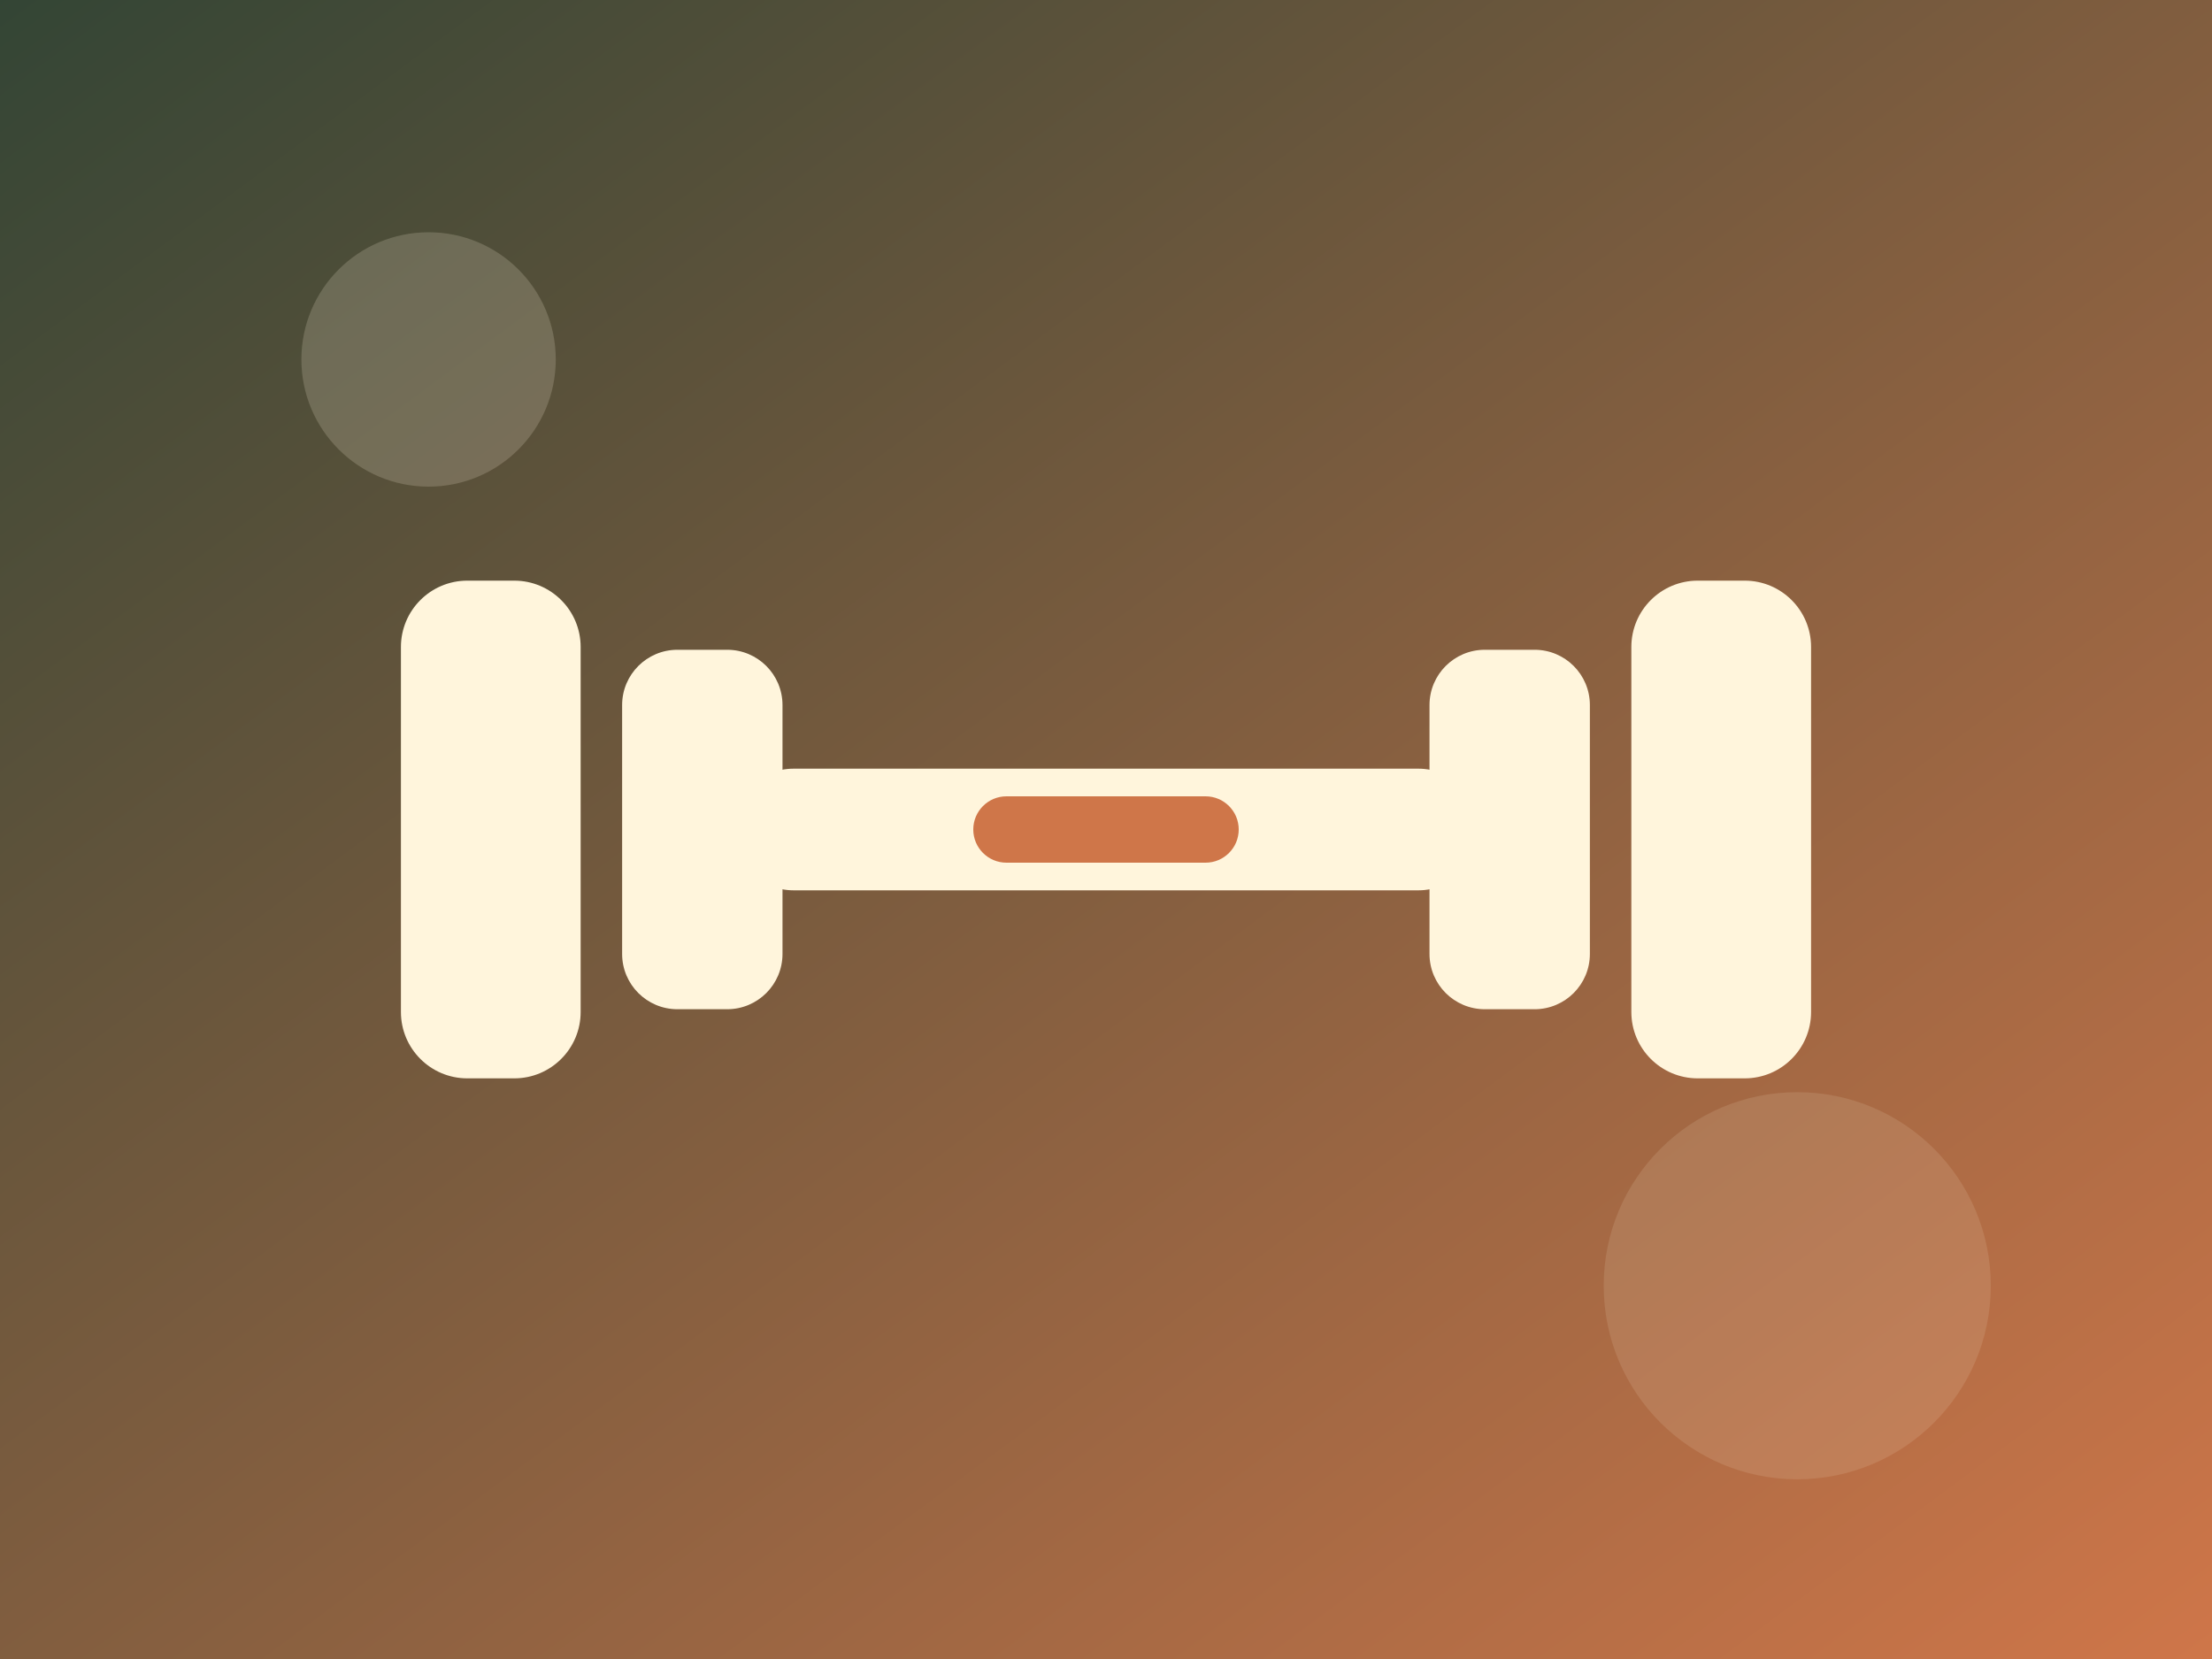
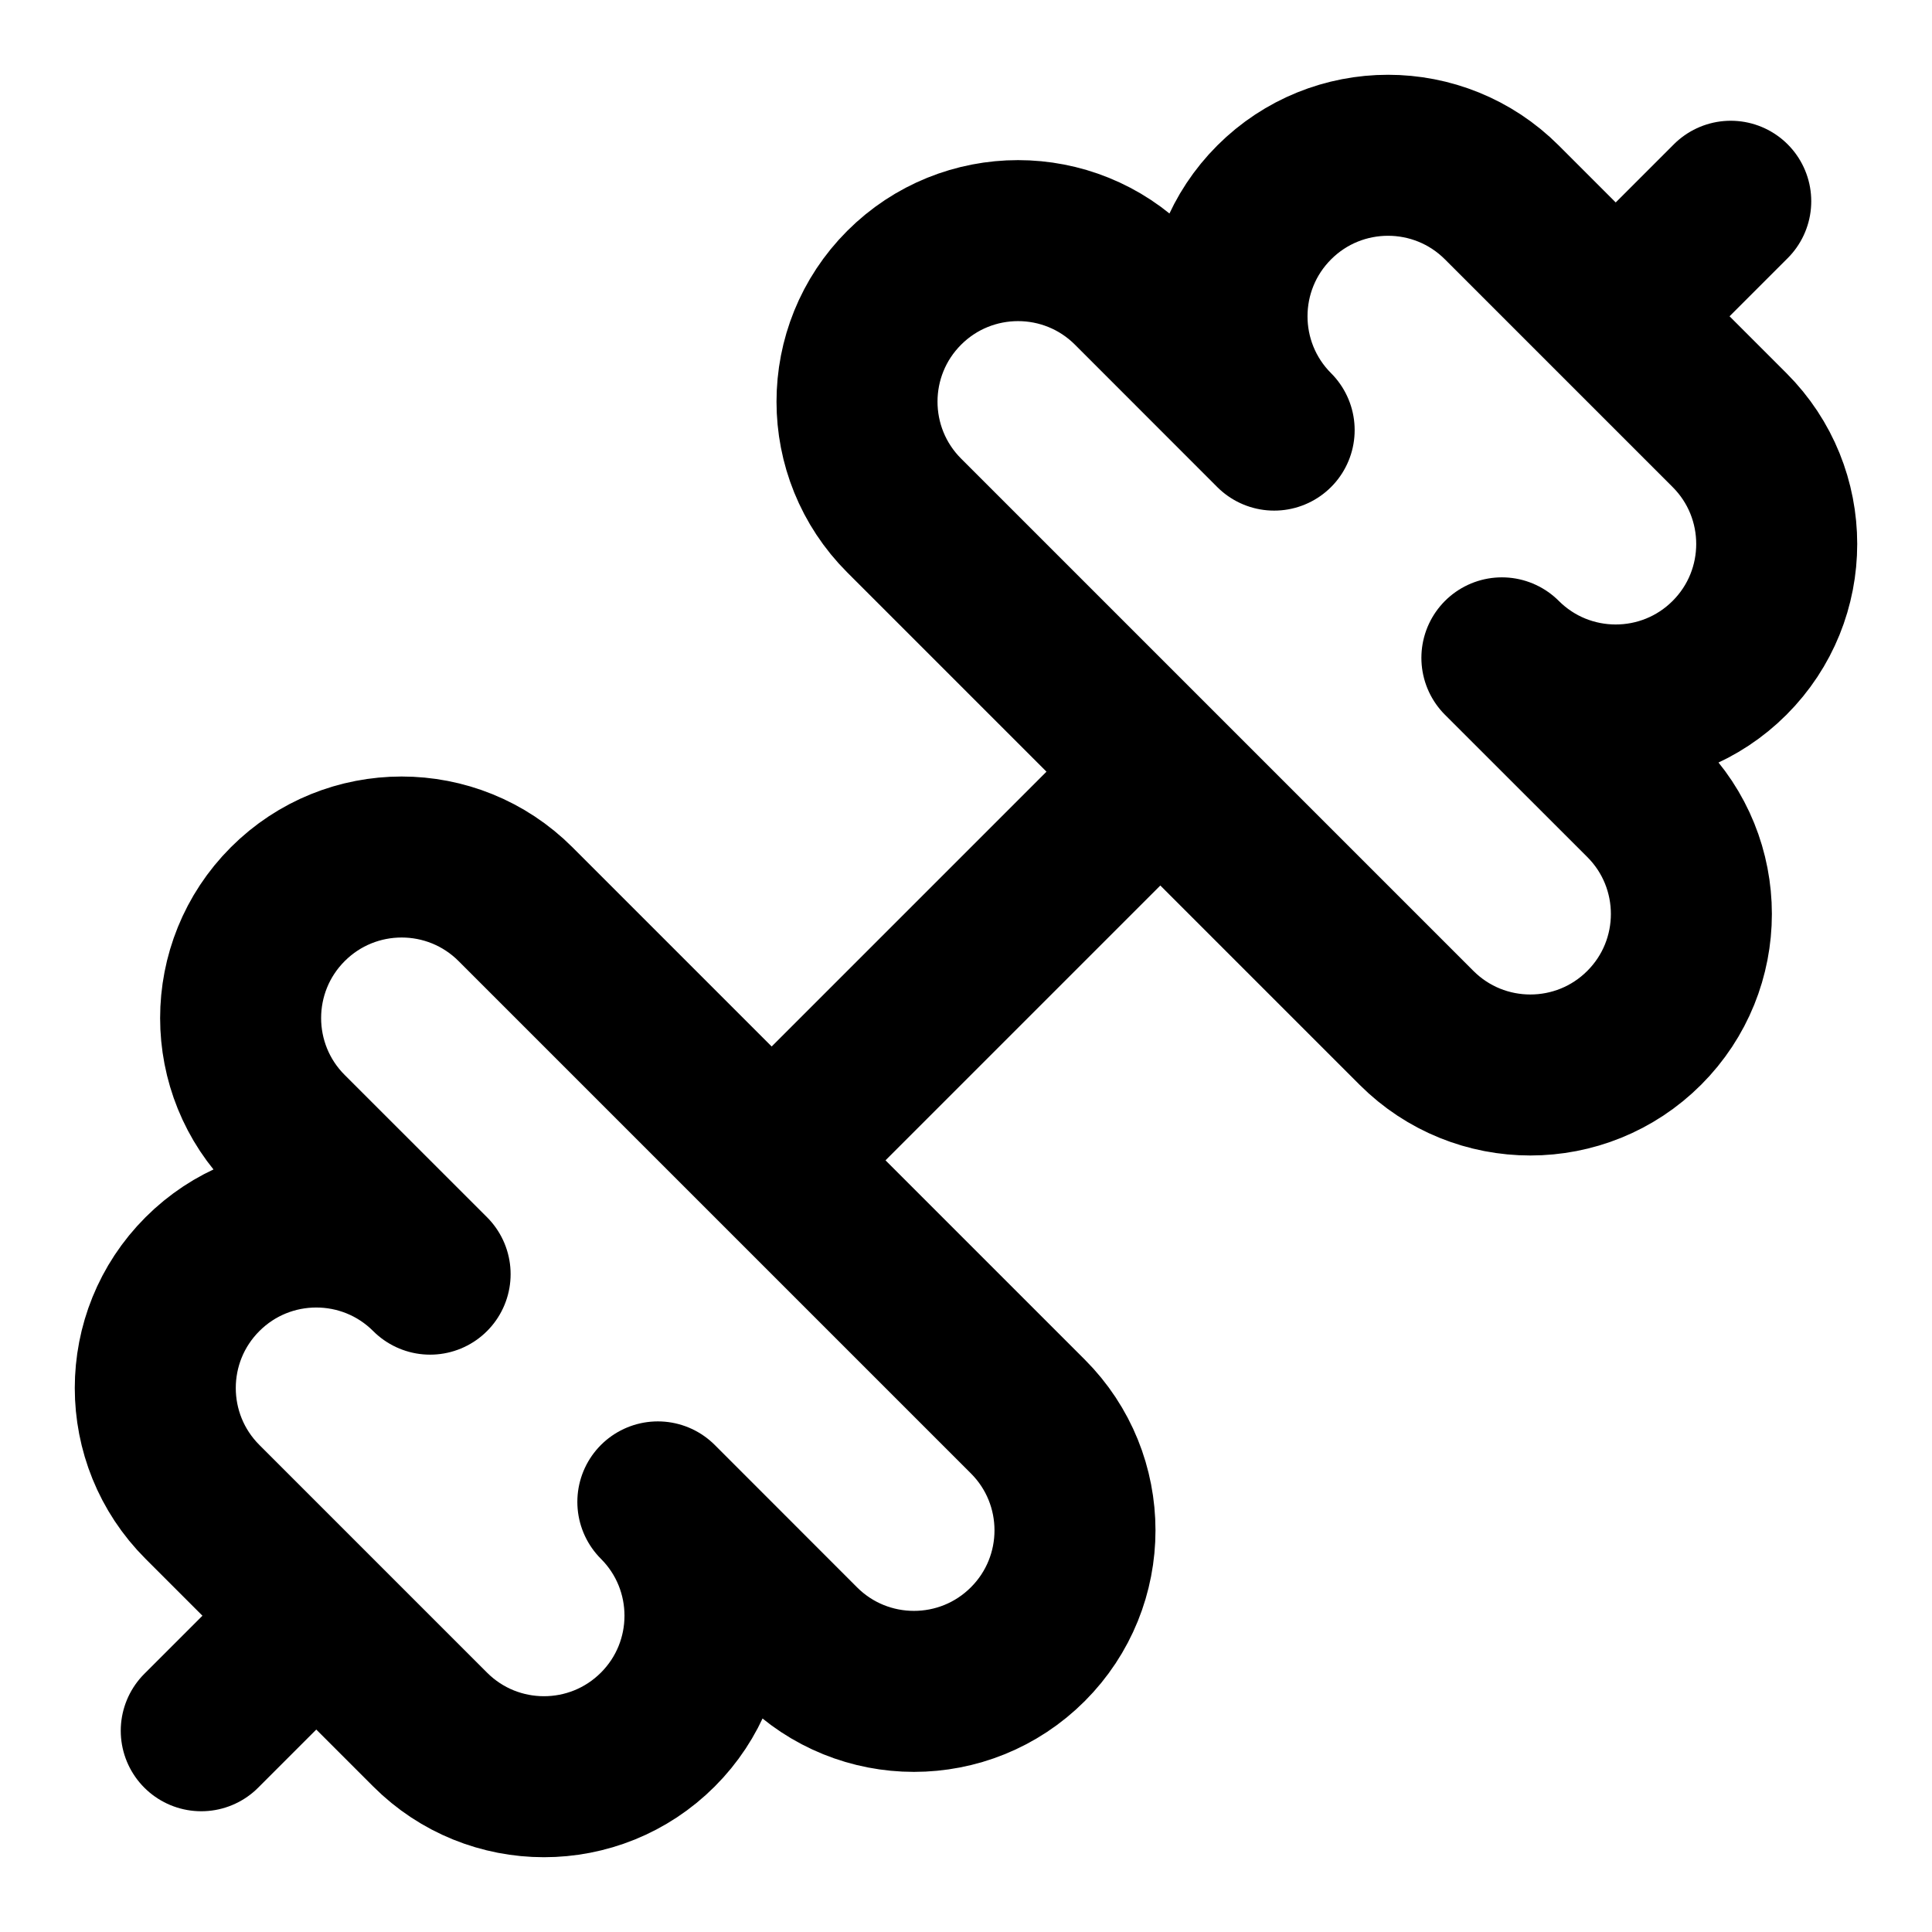
- <svg xmlns="http://www.w3.org/2000/svg" viewBox="0 0 800 600" role="img" aria-label="Fitness dumbbell illustration">
-   <defs>
-     <linearGradient id="background" x2="1" y2="1">
-       <stop stop-color="#334535" />
-       <stop offset="1" stop-color="#cf7649" />
-     </linearGradient>
-   </defs>
-   <rect width="800" height="600" fill="url(#background)" />
-   <circle cx="155" cy="130" r="46" fill="#fff5dc" opacity=".18" />
-   <circle cx="650" cy="465" r="70" fill="#fff5dc" opacity=".12" />
-   <g fill="#fff5dc">
-     <rect x="145" y="210" width="65" height="180" rx="24" />
-     <rect x="225" y="235" width="58" height="130" rx="20" />
-     <rect x="517" y="235" width="58" height="130" rx="20" />
-     <rect x="590" y="210" width="65" height="180" rx="24" />
-   </g>
-   <rect x="265" y="278" width="270" height="44" rx="22" fill="#fff5dc" />
-   <rect x="352" y="288" width="96" height="24" rx="12" fill="#cf7649" />
+ <svg xmlns="http://www.w3.org/2000/svg" width="160" height="160" viewBox="0 0 24 24">
+   <path fill="none" stroke="currentColor" stroke-linecap="round" stroke-linejoin="round" stroke-width="2" d="M17.596 12.768a2 2 0 1 0 2.829-2.829l-1.768-1.767a2 2 0 0 0 2.828-2.829l-2.828-2.828a2 2 0 0 0-2.829 2.828l-1.767-1.768a2 2 0 1 0-2.829 2.829zM2.5 21.5l1.4-1.4M20.1 3.9l1.4-1.4M5.343 21.485a2 2 0 1 0 2.829-2.828l1.767 1.768a2 2 0 1 0 2.829-2.829l-6.364-6.364a2 2 0 1 0-2.829 2.829l1.768 1.767a2 2 0 0 0-2.828 2.829zM9.6 14.4l4.8-4.8" />
</svg>
